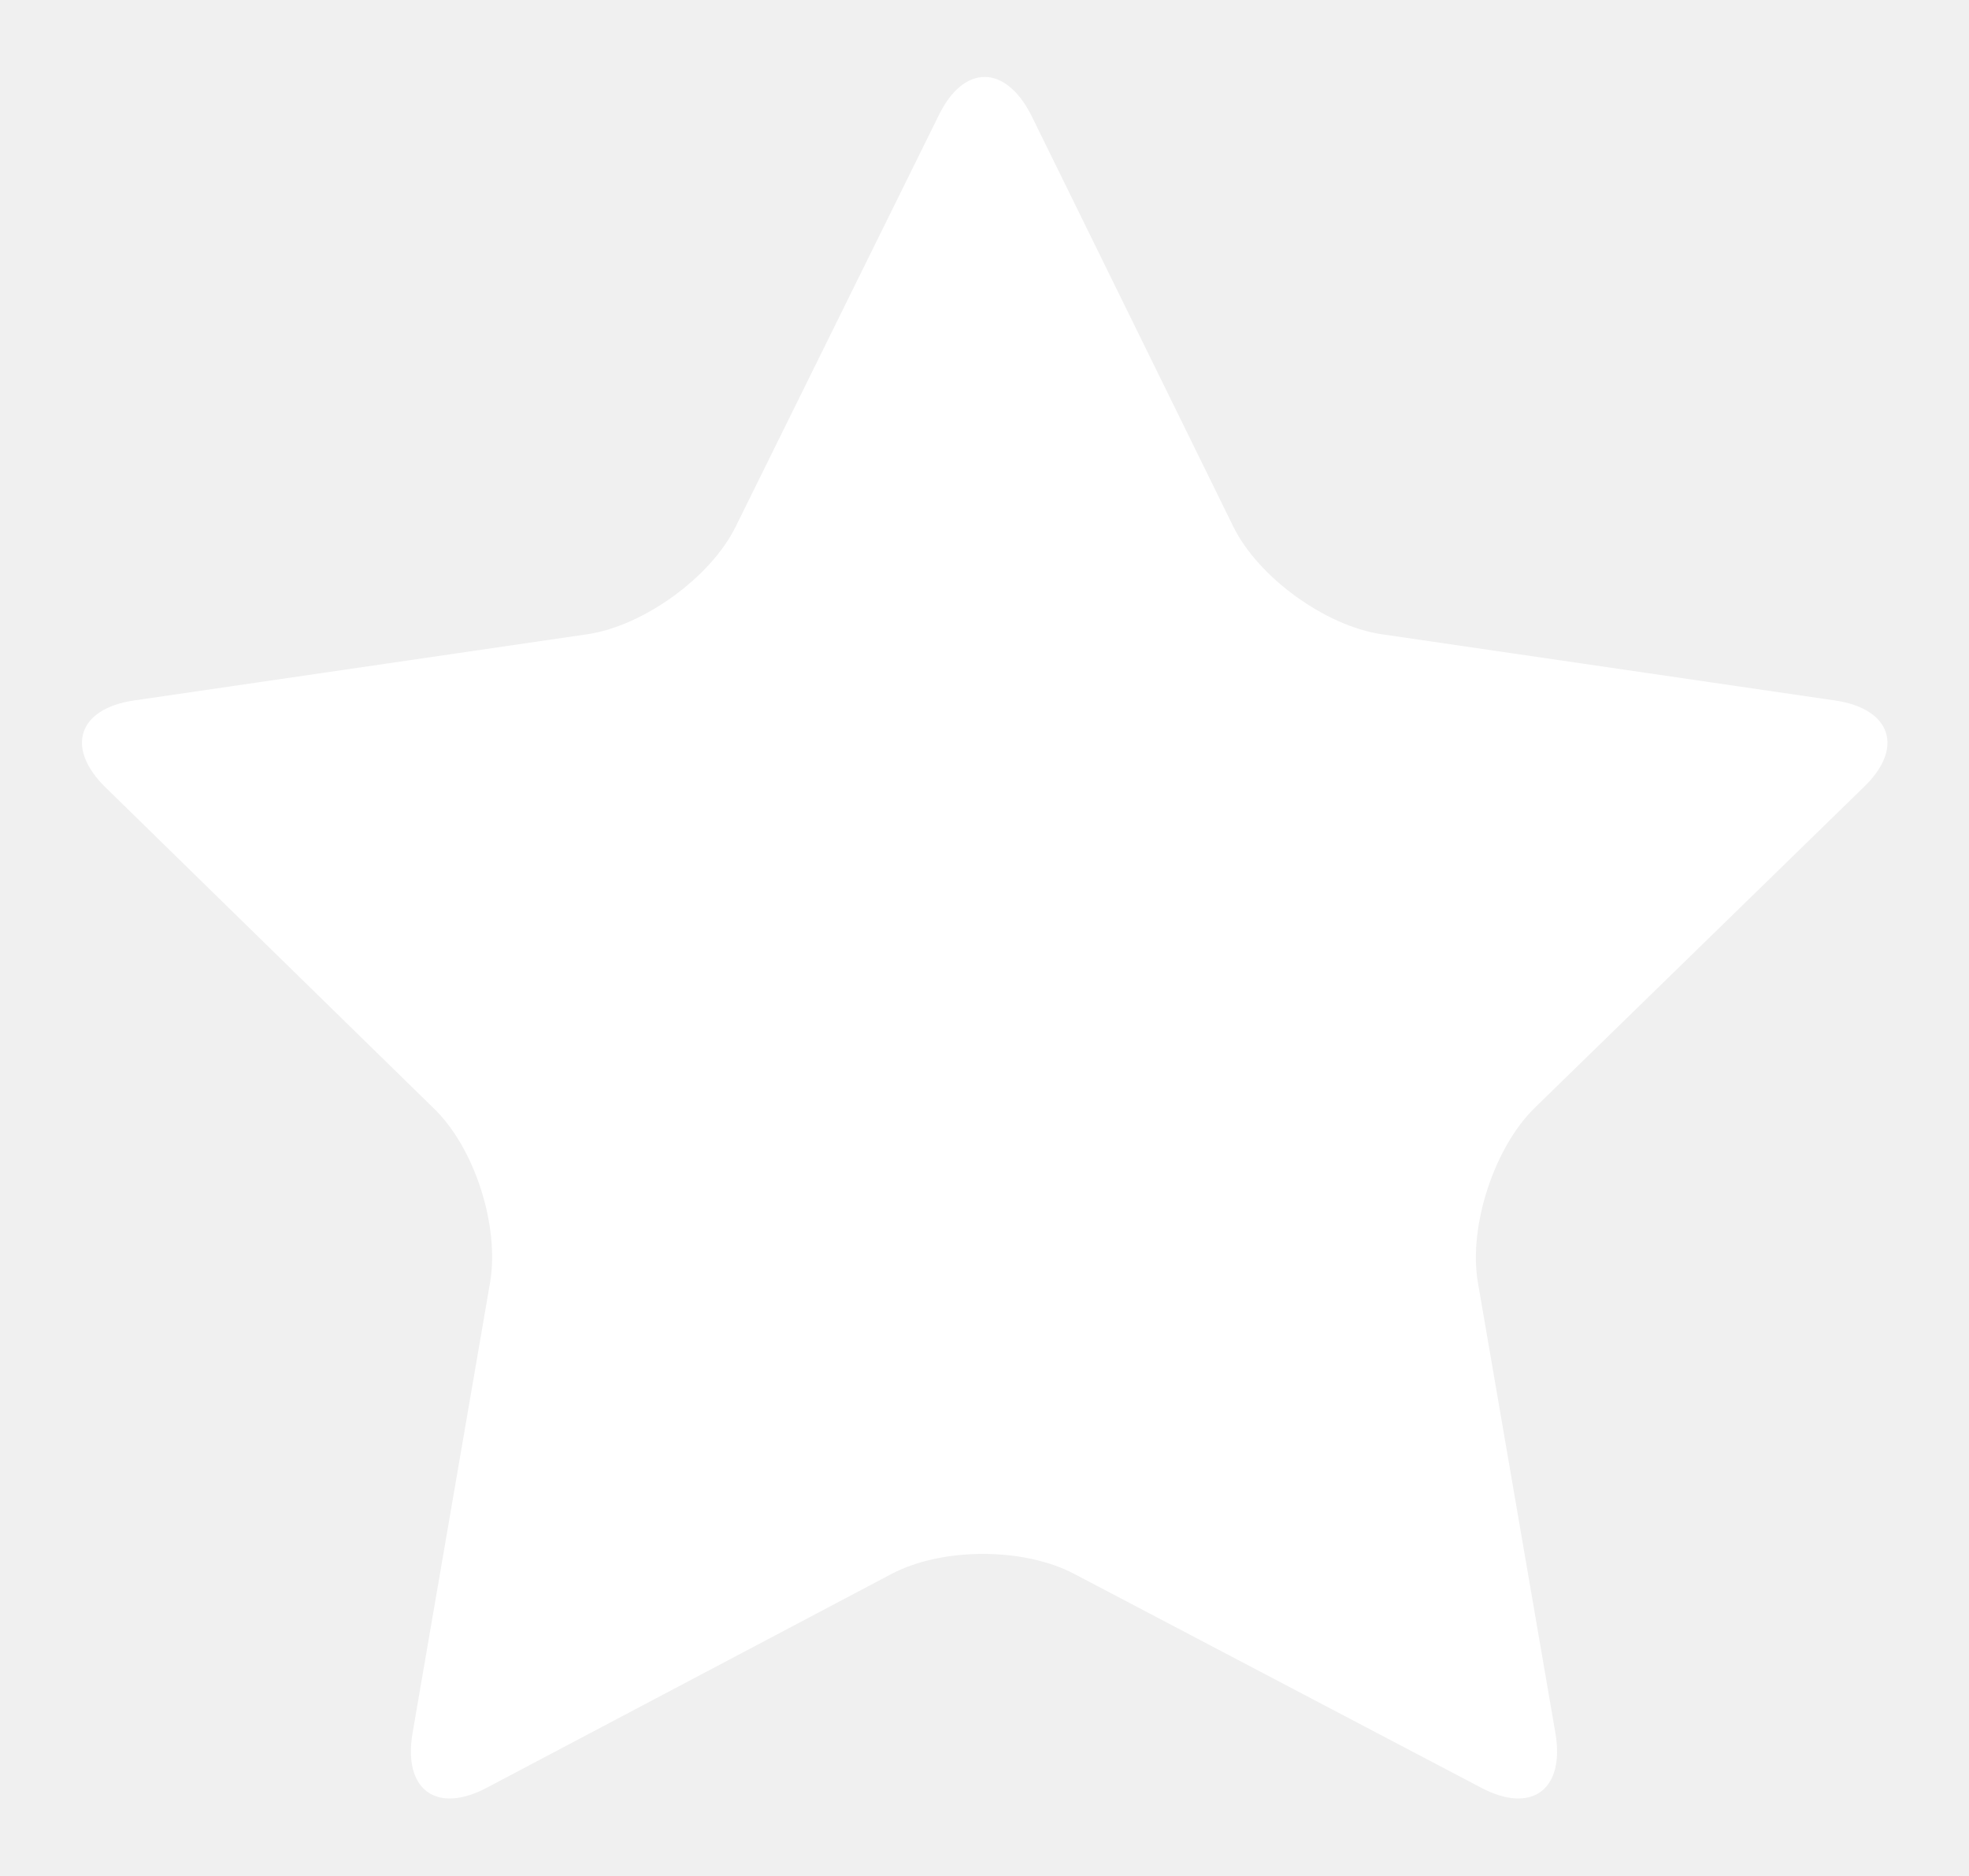
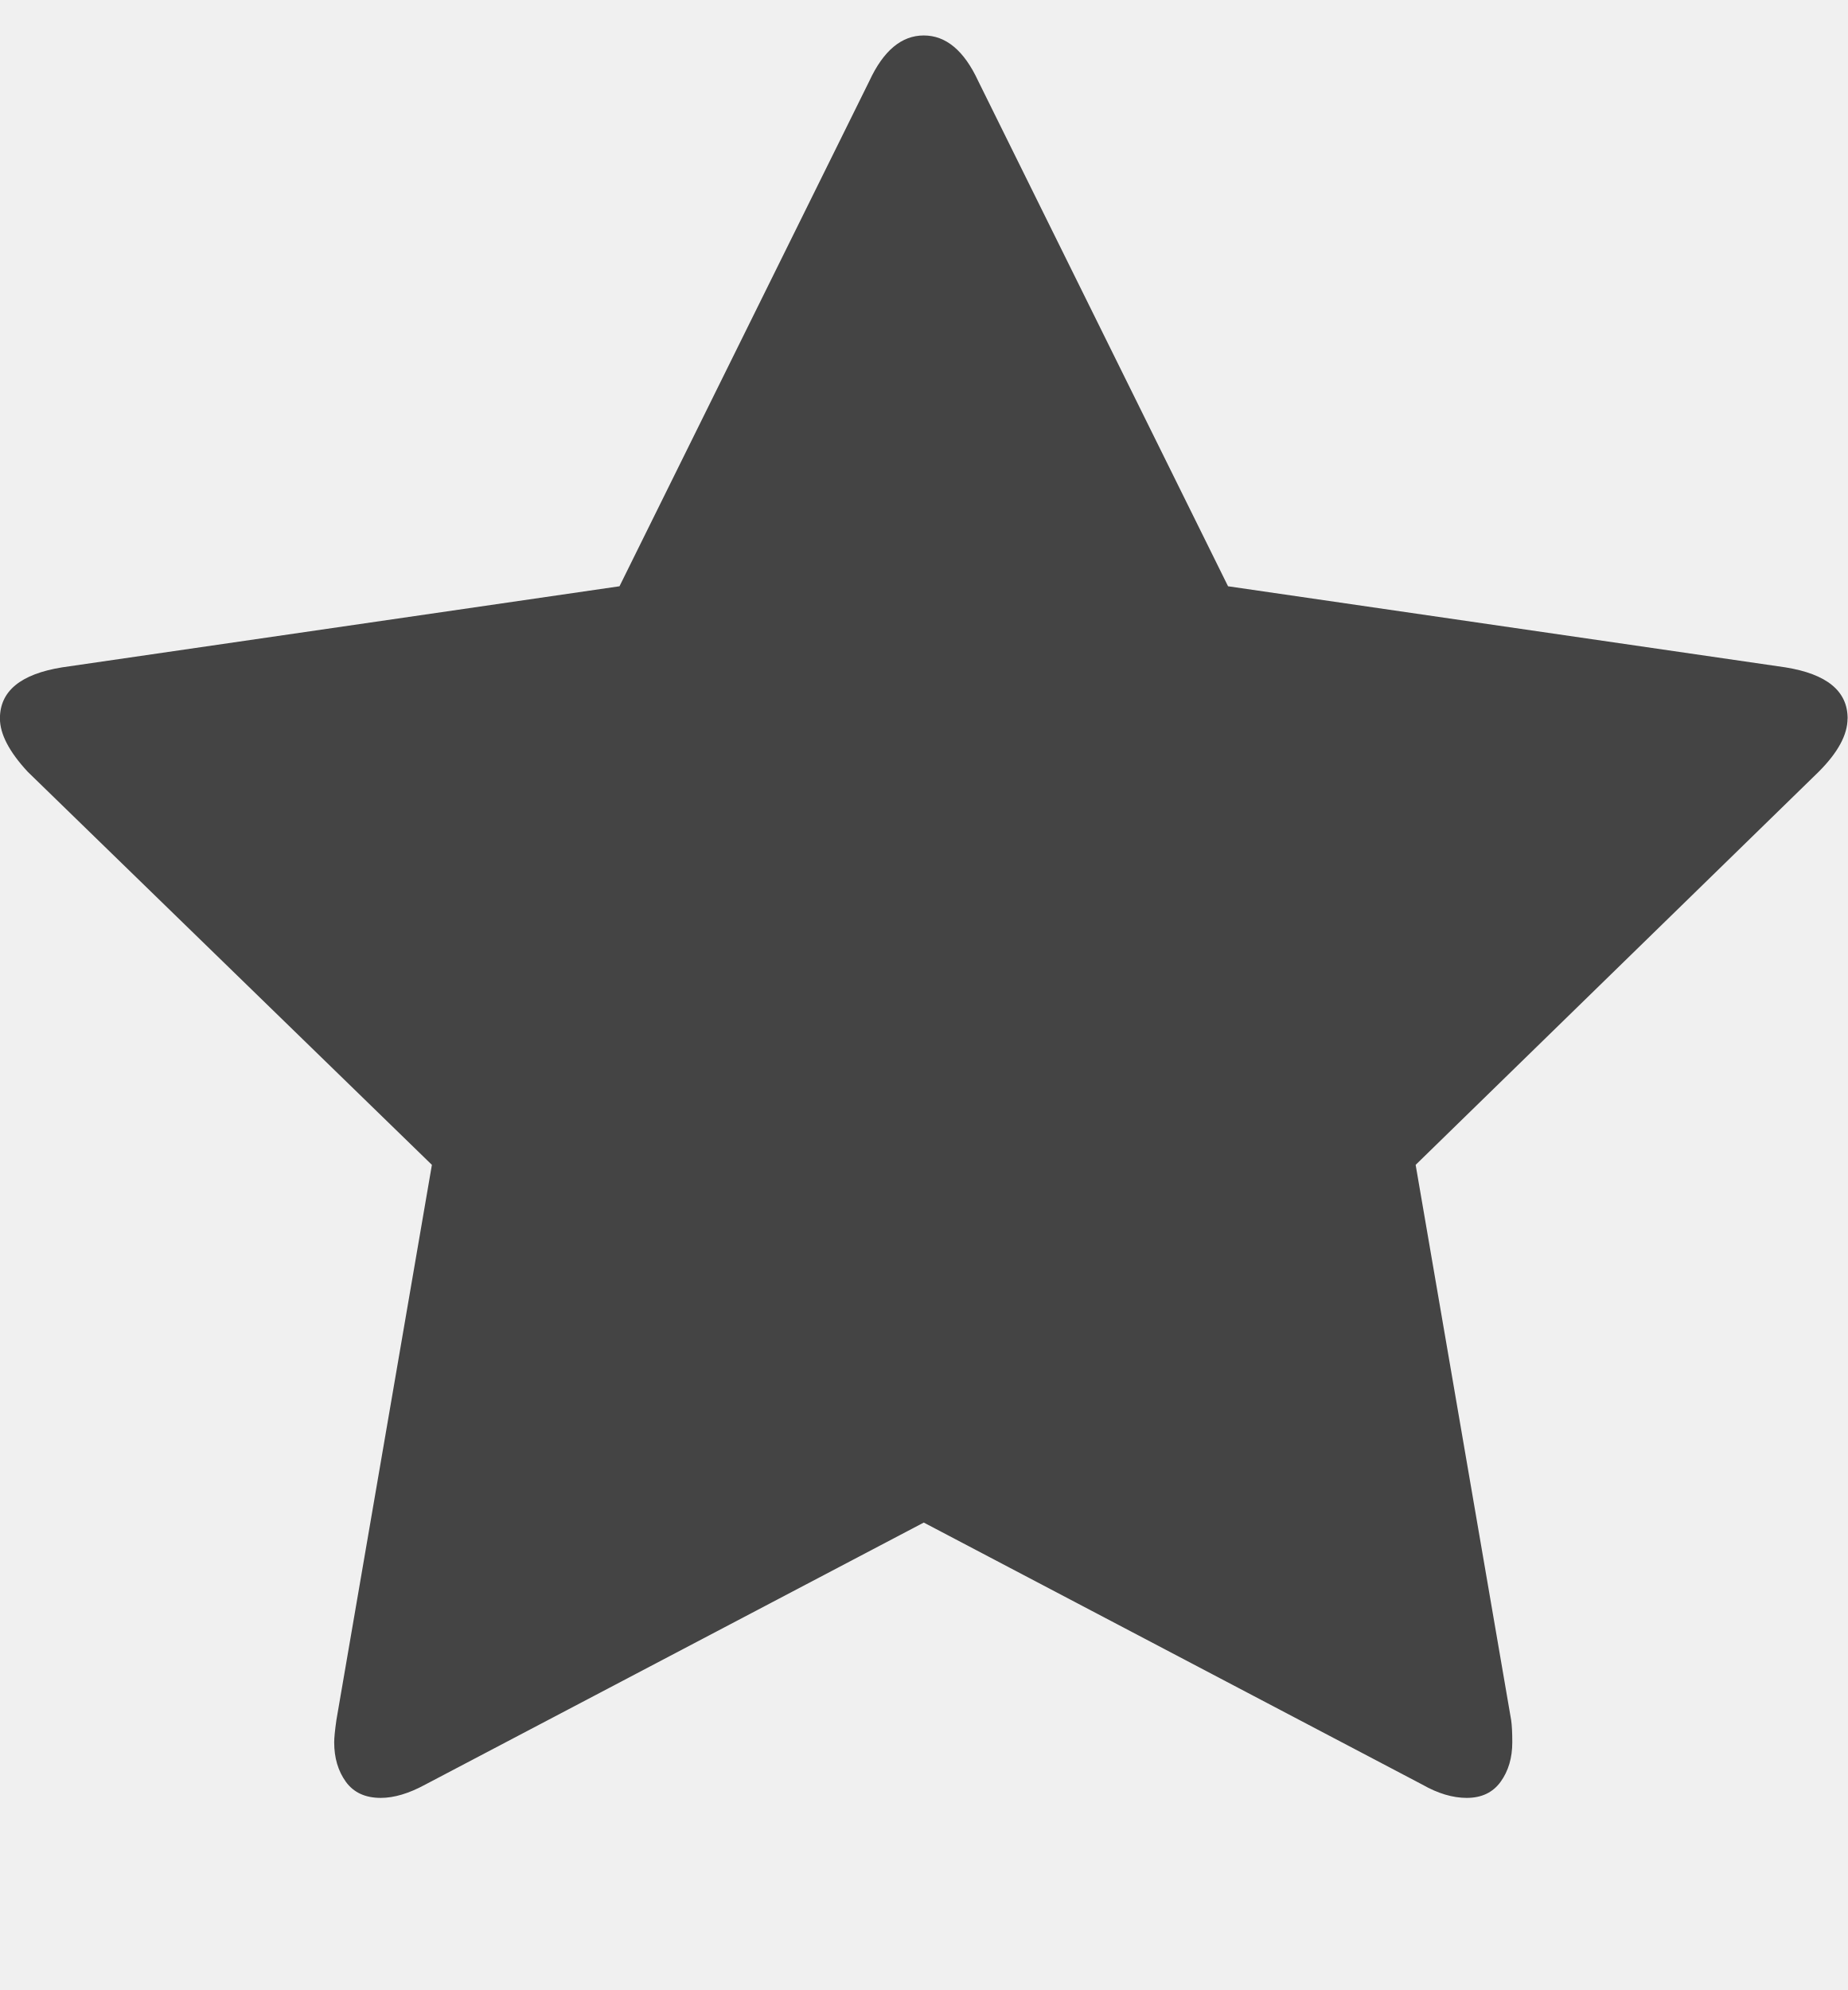
- <svg xmlns="http://www.w3.org/2000/svg" version="1.1" id="Layer_1" x="0px" y="0px" viewBox="0 0 190 181" enable-background="new 0 0 190 181" xml:space="preserve">
-   <g>
-     <path fill="#FFFFFF" d="M90.6,11.1c2.4-4.9,6.4-4.9,8.9,0L119,50.8c2.4,4.9,8.9,9.6,14.3,10.4l43.8,6.4c5.4,0.8,6.7,4.6,2.7,8.4   l-31.7,30.9c-3.9,3.8-6.4,11.4-5.5,16.8l7.5,43.6c0.9,5.4-2.3,7.8-7.2,5.2l-39.2-20.6c-4.9-2.6-12.8-2.6-17.7,0L47,172.5   c-4.9,2.6-8.1,0.2-7.2-5.2l7.5-43.6c0.9-5.4-1.5-13-5.5-16.8L10.2,76c-3.9-3.8-2.7-7.6,2.7-8.4l43.8-6.4   c5.4-0.8,11.9-5.5,14.3-10.4L90.6,11.1z" />
-   </g>
+ <svg xmlns="http://www.w3.org/2000/svg" version="1.1" width="26" height="28" viewBox="0 0 26 28">
+   <path d="M26 10.109q0 0.344-0.406 0.75l-5.672 5.531 1.344 7.812q0.016 0.109 0.016 0.313 0 0.328-0.164 0.555t-0.477 0.227q-0.297 0-0.625-0.187l-7.016-3.687-7.016 3.687q-0.344 0.187-0.625 0.187-0.328 0-0.492-0.227t-0.164-0.555q0-0.094 0.031-0.313l1.344-7.812-5.688-5.531q-0.391-0.422-0.391-0.75 0-0.578 0.875-0.719l7.844-1.141 3.516-7.109q0.297-0.641 0.766-0.641t0.766 0.641l3.516 7.109 7.844 1.141q0.875 0.141 0.875 0.719z" fill="#444444" />
</svg>
